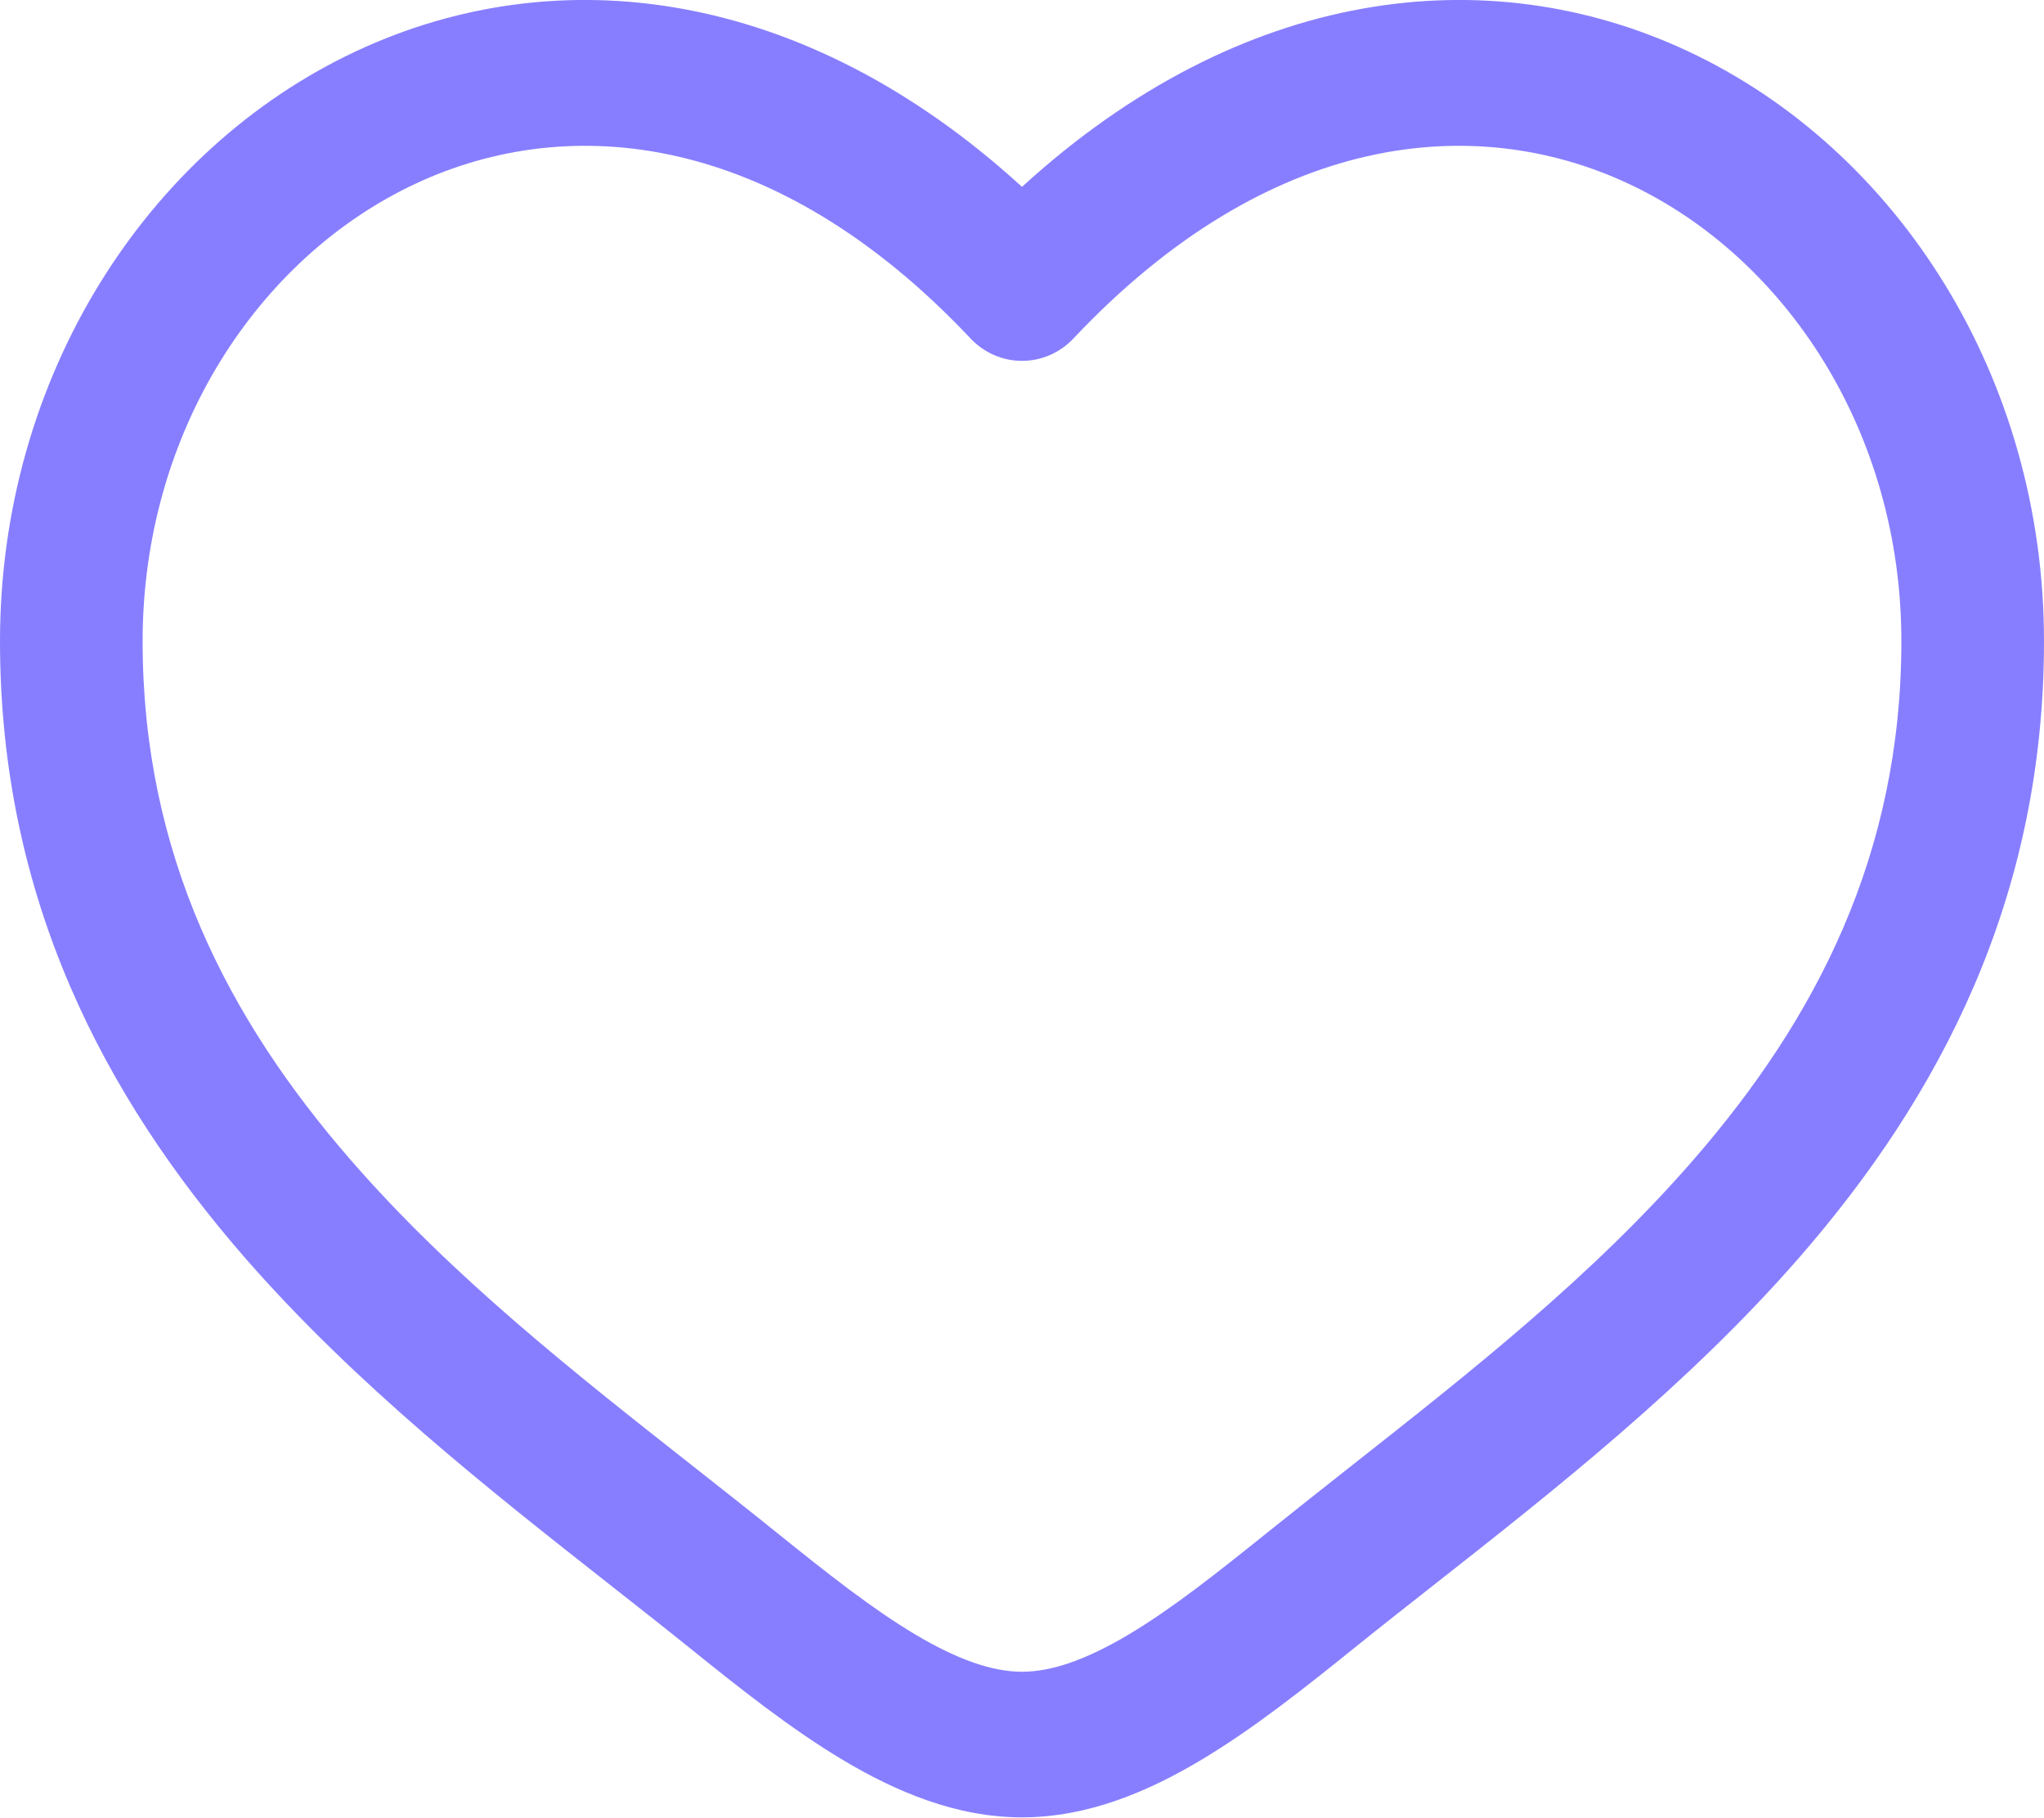
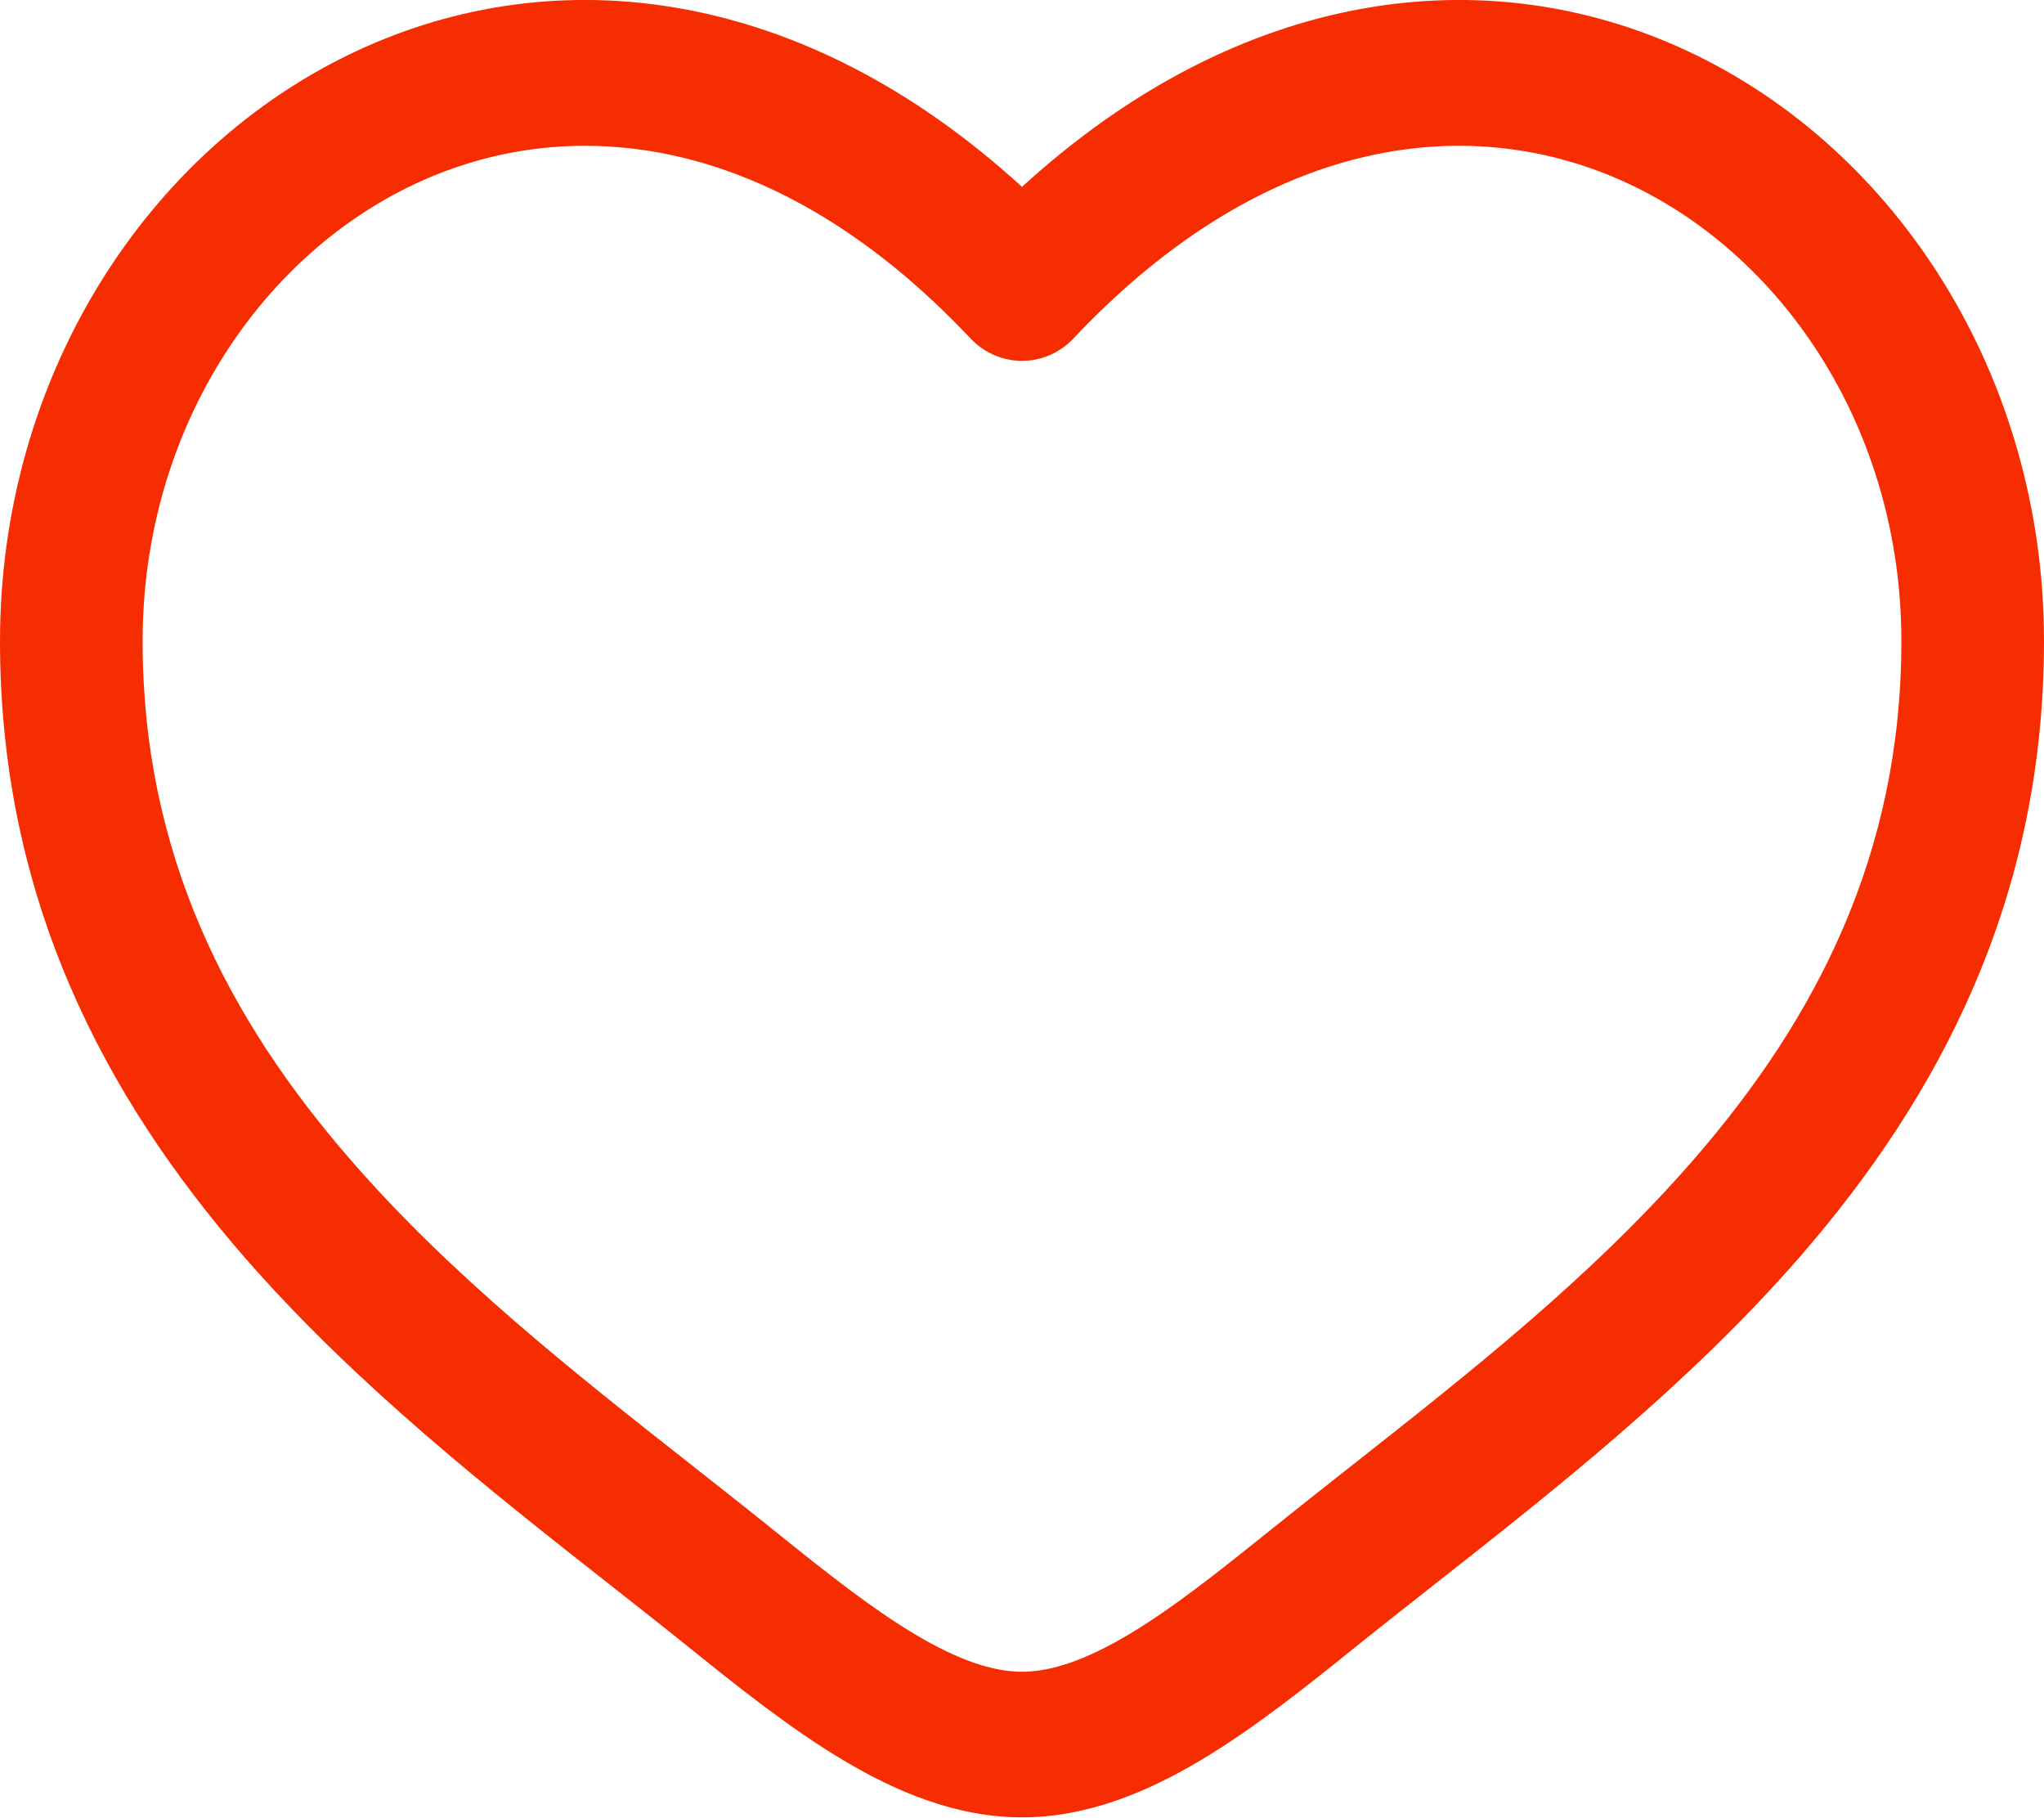
<svg xmlns="http://www.w3.org/2000/svg" width="18" height="16" viewBox="0 0 18 16" fill="none">
-   <path fill-rule="evenodd" clip-rule="evenodd" d="M3.662 1.616C2.273 2.264 1.256 3.806 1.256 5.645C1.256 7.523 2.009 8.971 3.088 10.212C3.977 11.235 5.054 12.083 6.104 12.909C6.354 13.106 6.602 13.301 6.845 13.497C7.285 13.851 7.678 14.162 8.057 14.388C8.436 14.614 8.741 14.718 9 14.718C9.259 14.718 9.564 14.614 9.943 14.388C10.322 14.162 10.714 13.851 11.155 13.497C11.399 13.301 11.646 13.106 11.896 12.909C12.946 12.082 14.023 11.235 14.912 10.212C15.991 8.971 16.744 7.523 16.744 5.645C16.744 3.806 15.727 2.264 14.338 1.616C12.988 0.986 11.175 1.153 9.452 2.981C9.334 3.106 9.171 3.177 9 3.177C8.829 3.177 8.666 3.106 8.548 2.981C6.825 1.153 5.012 0.986 3.662 1.616ZM9 1.645C7.064 -0.123 4.897 -0.371 3.14 0.449C1.285 1.315 0 3.326 0 5.645C0 7.923 0.93 9.662 2.149 11.064C3.125 12.186 4.32 13.126 5.376 13.956C5.615 14.144 5.847 14.326 6.068 14.504C6.496 14.849 6.957 15.217 7.423 15.495C7.89 15.774 8.422 16 9 16C9.578 16 10.11 15.774 10.577 15.495C11.043 15.217 11.504 14.849 11.932 14.504C12.153 14.326 12.385 14.144 12.624 13.956C13.68 13.126 14.875 12.186 15.851 11.064C17.07 9.662 18 7.923 18 5.645C18 3.326 16.715 1.315 14.86 0.449C13.103 -0.371 10.936 -0.123 9 1.645Z" fill="#877EFF" />
+   <path fill-rule="evenodd" clip-rule="evenodd" d="M3.662 1.616C2.273 2.264 1.256 3.806 1.256 5.645C1.256 7.523 2.009 8.971 3.088 10.212C3.977 11.235 5.054 12.083 6.104 12.909C6.354 13.106 6.602 13.301 6.845 13.497C7.285 13.851 7.678 14.162 8.057 14.388C8.436 14.614 8.741 14.718 9 14.718C9.259 14.718 9.564 14.614 9.943 14.388C10.322 14.162 10.714 13.851 11.155 13.497C11.399 13.301 11.646 13.106 11.896 12.909C12.946 12.082 14.023 11.235 14.912 10.212C15.991 8.971 16.744 7.523 16.744 5.645C16.744 3.806 15.727 2.264 14.338 1.616C12.988 0.986 11.175 1.153 9.452 2.981C9.334 3.106 9.171 3.177 9 3.177C8.829 3.177 8.666 3.106 8.548 2.981C6.825 1.153 5.012 0.986 3.662 1.616ZM9 1.645C7.064 -0.123 4.897 -0.371 3.14 0.449C1.285 1.315 0 3.326 0 5.645C0 7.923 0.93 9.662 2.149 11.064C3.125 12.186 4.32 13.126 5.376 13.956C5.615 14.144 5.847 14.326 6.068 14.504C6.496 14.849 6.957 15.217 7.423 15.495C7.89 15.774 8.422 16 9 16C9.578 16 10.11 15.774 10.577 15.495C11.043 15.217 11.504 14.849 11.932 14.504C12.153 14.326 12.385 14.144 12.624 13.956C13.68 13.126 14.875 12.186 15.851 11.064C17.07 9.662 18 7.923 18 5.645C18 3.326 16.715 1.315 14.86 0.449C13.103 -0.371 10.936 -0.123 9 1.645Z" fill="#F72D02" />
</svg>
